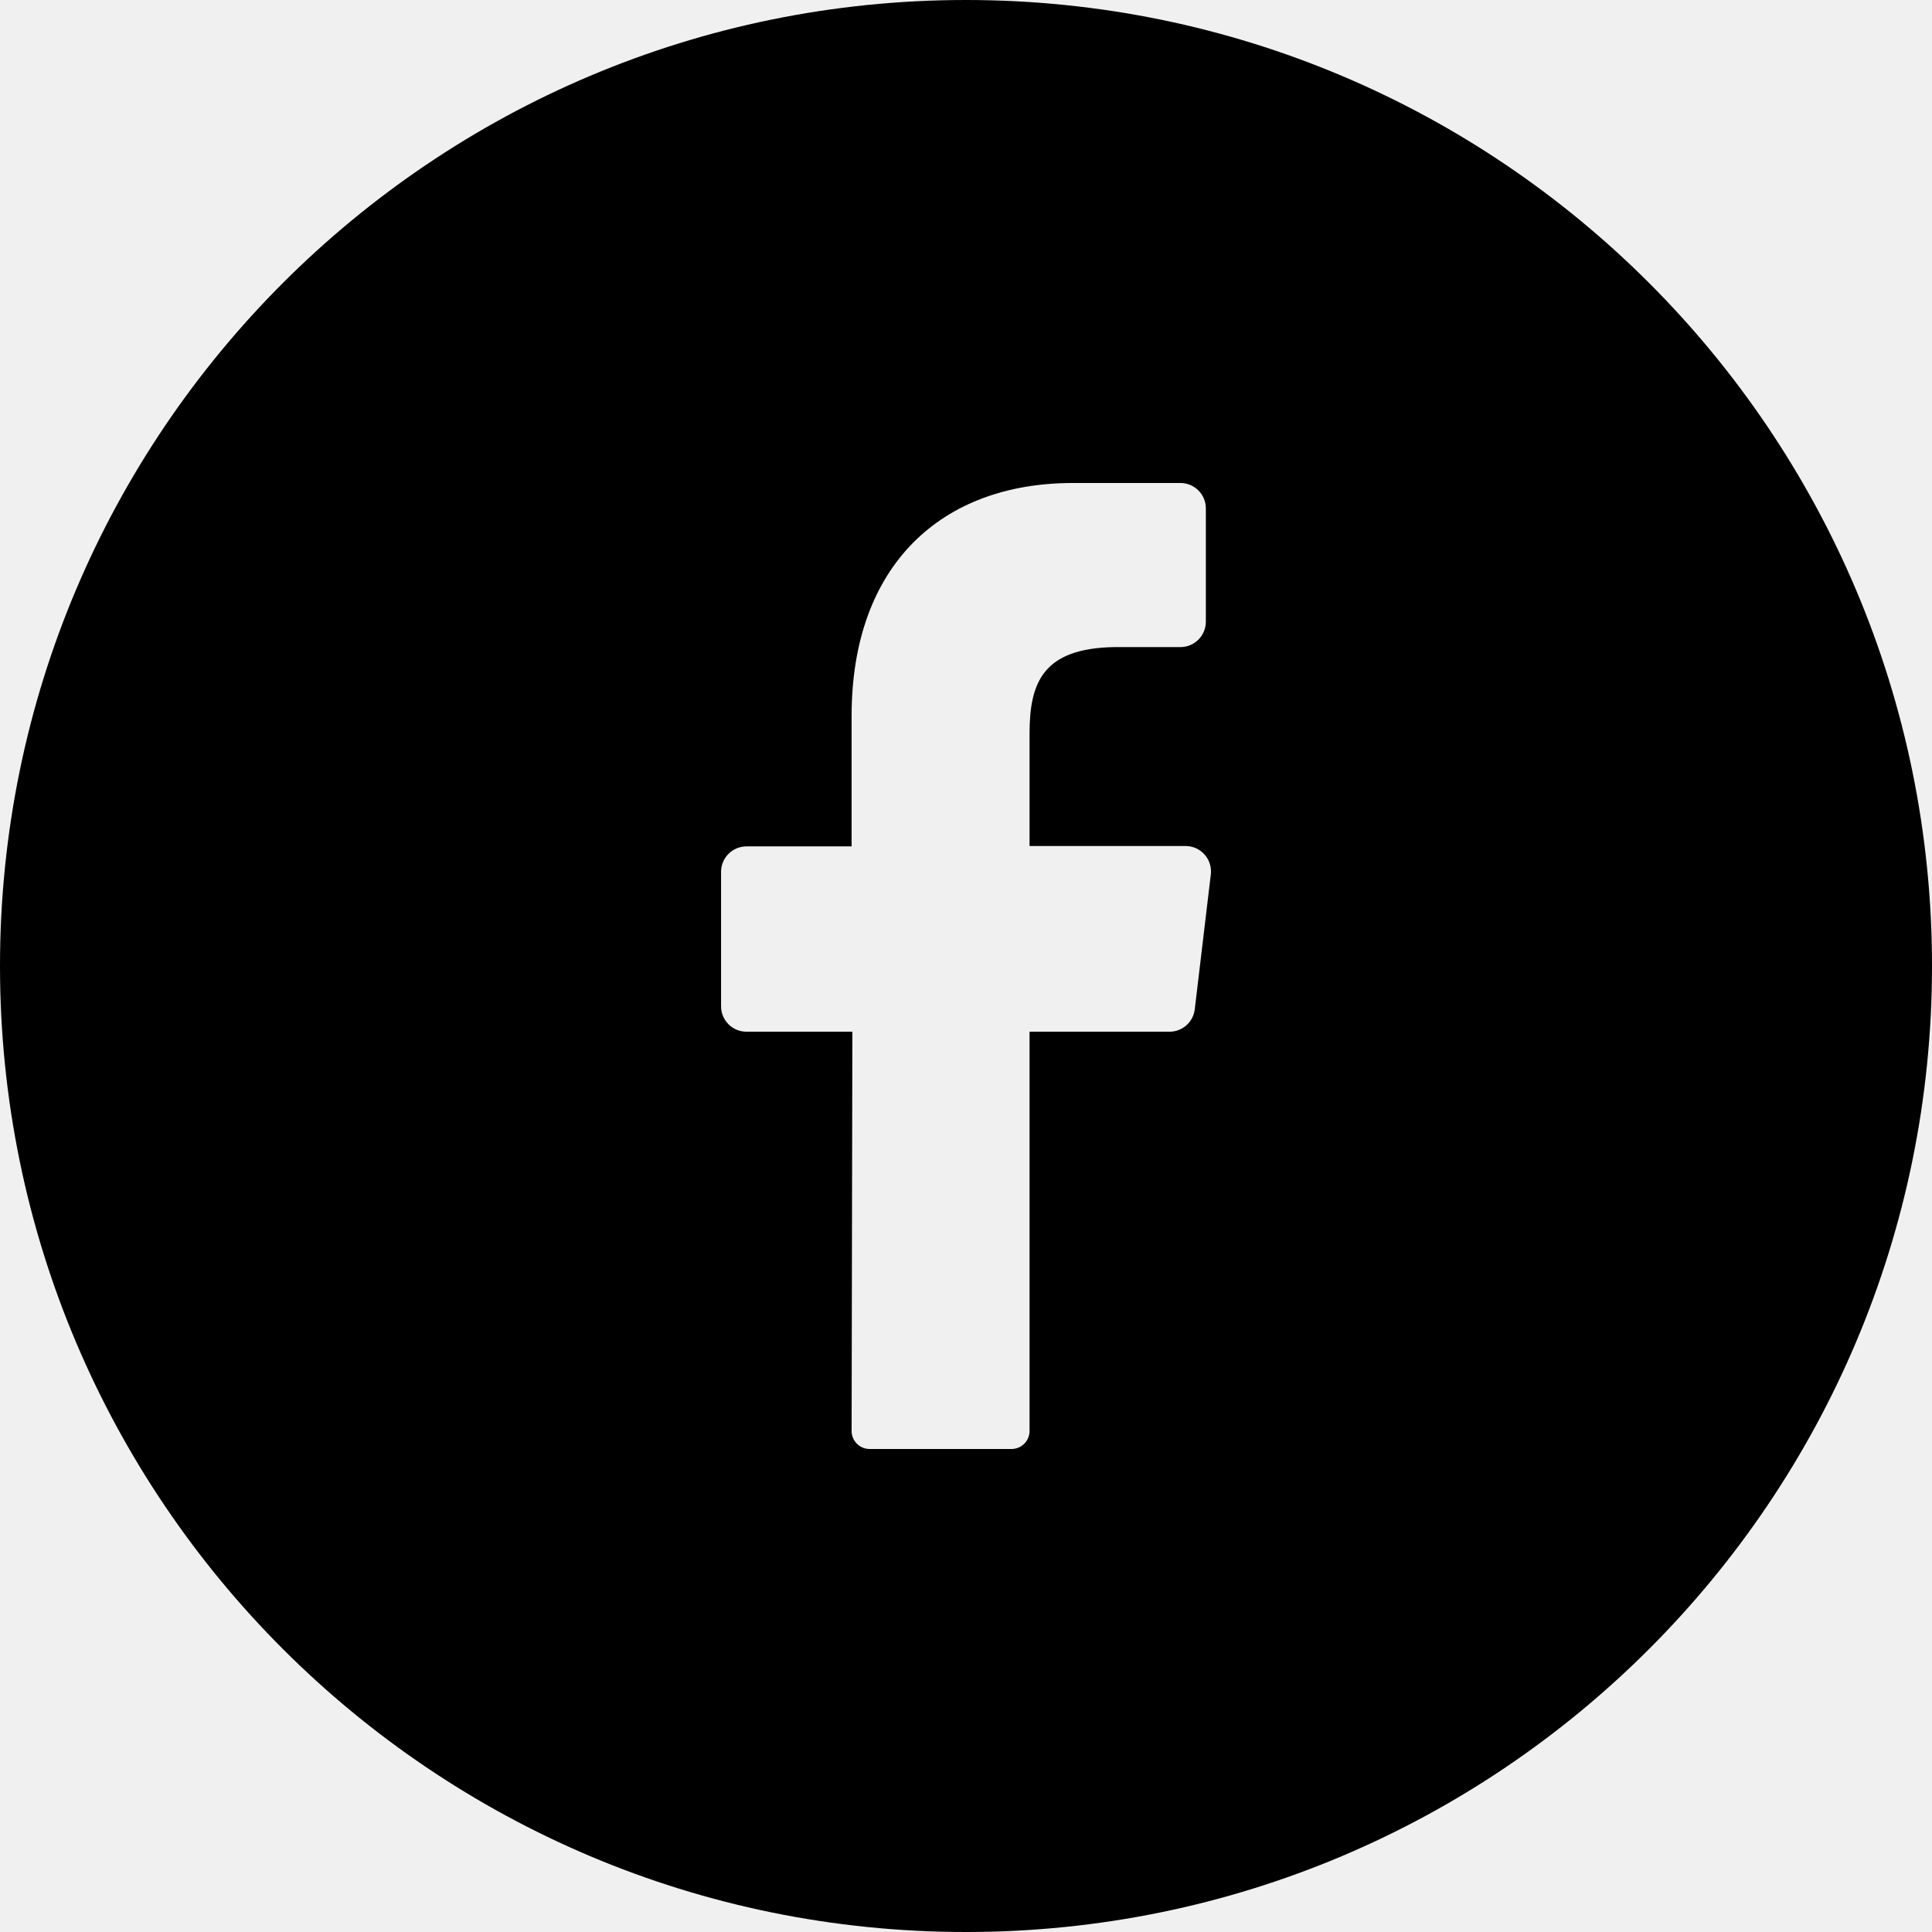
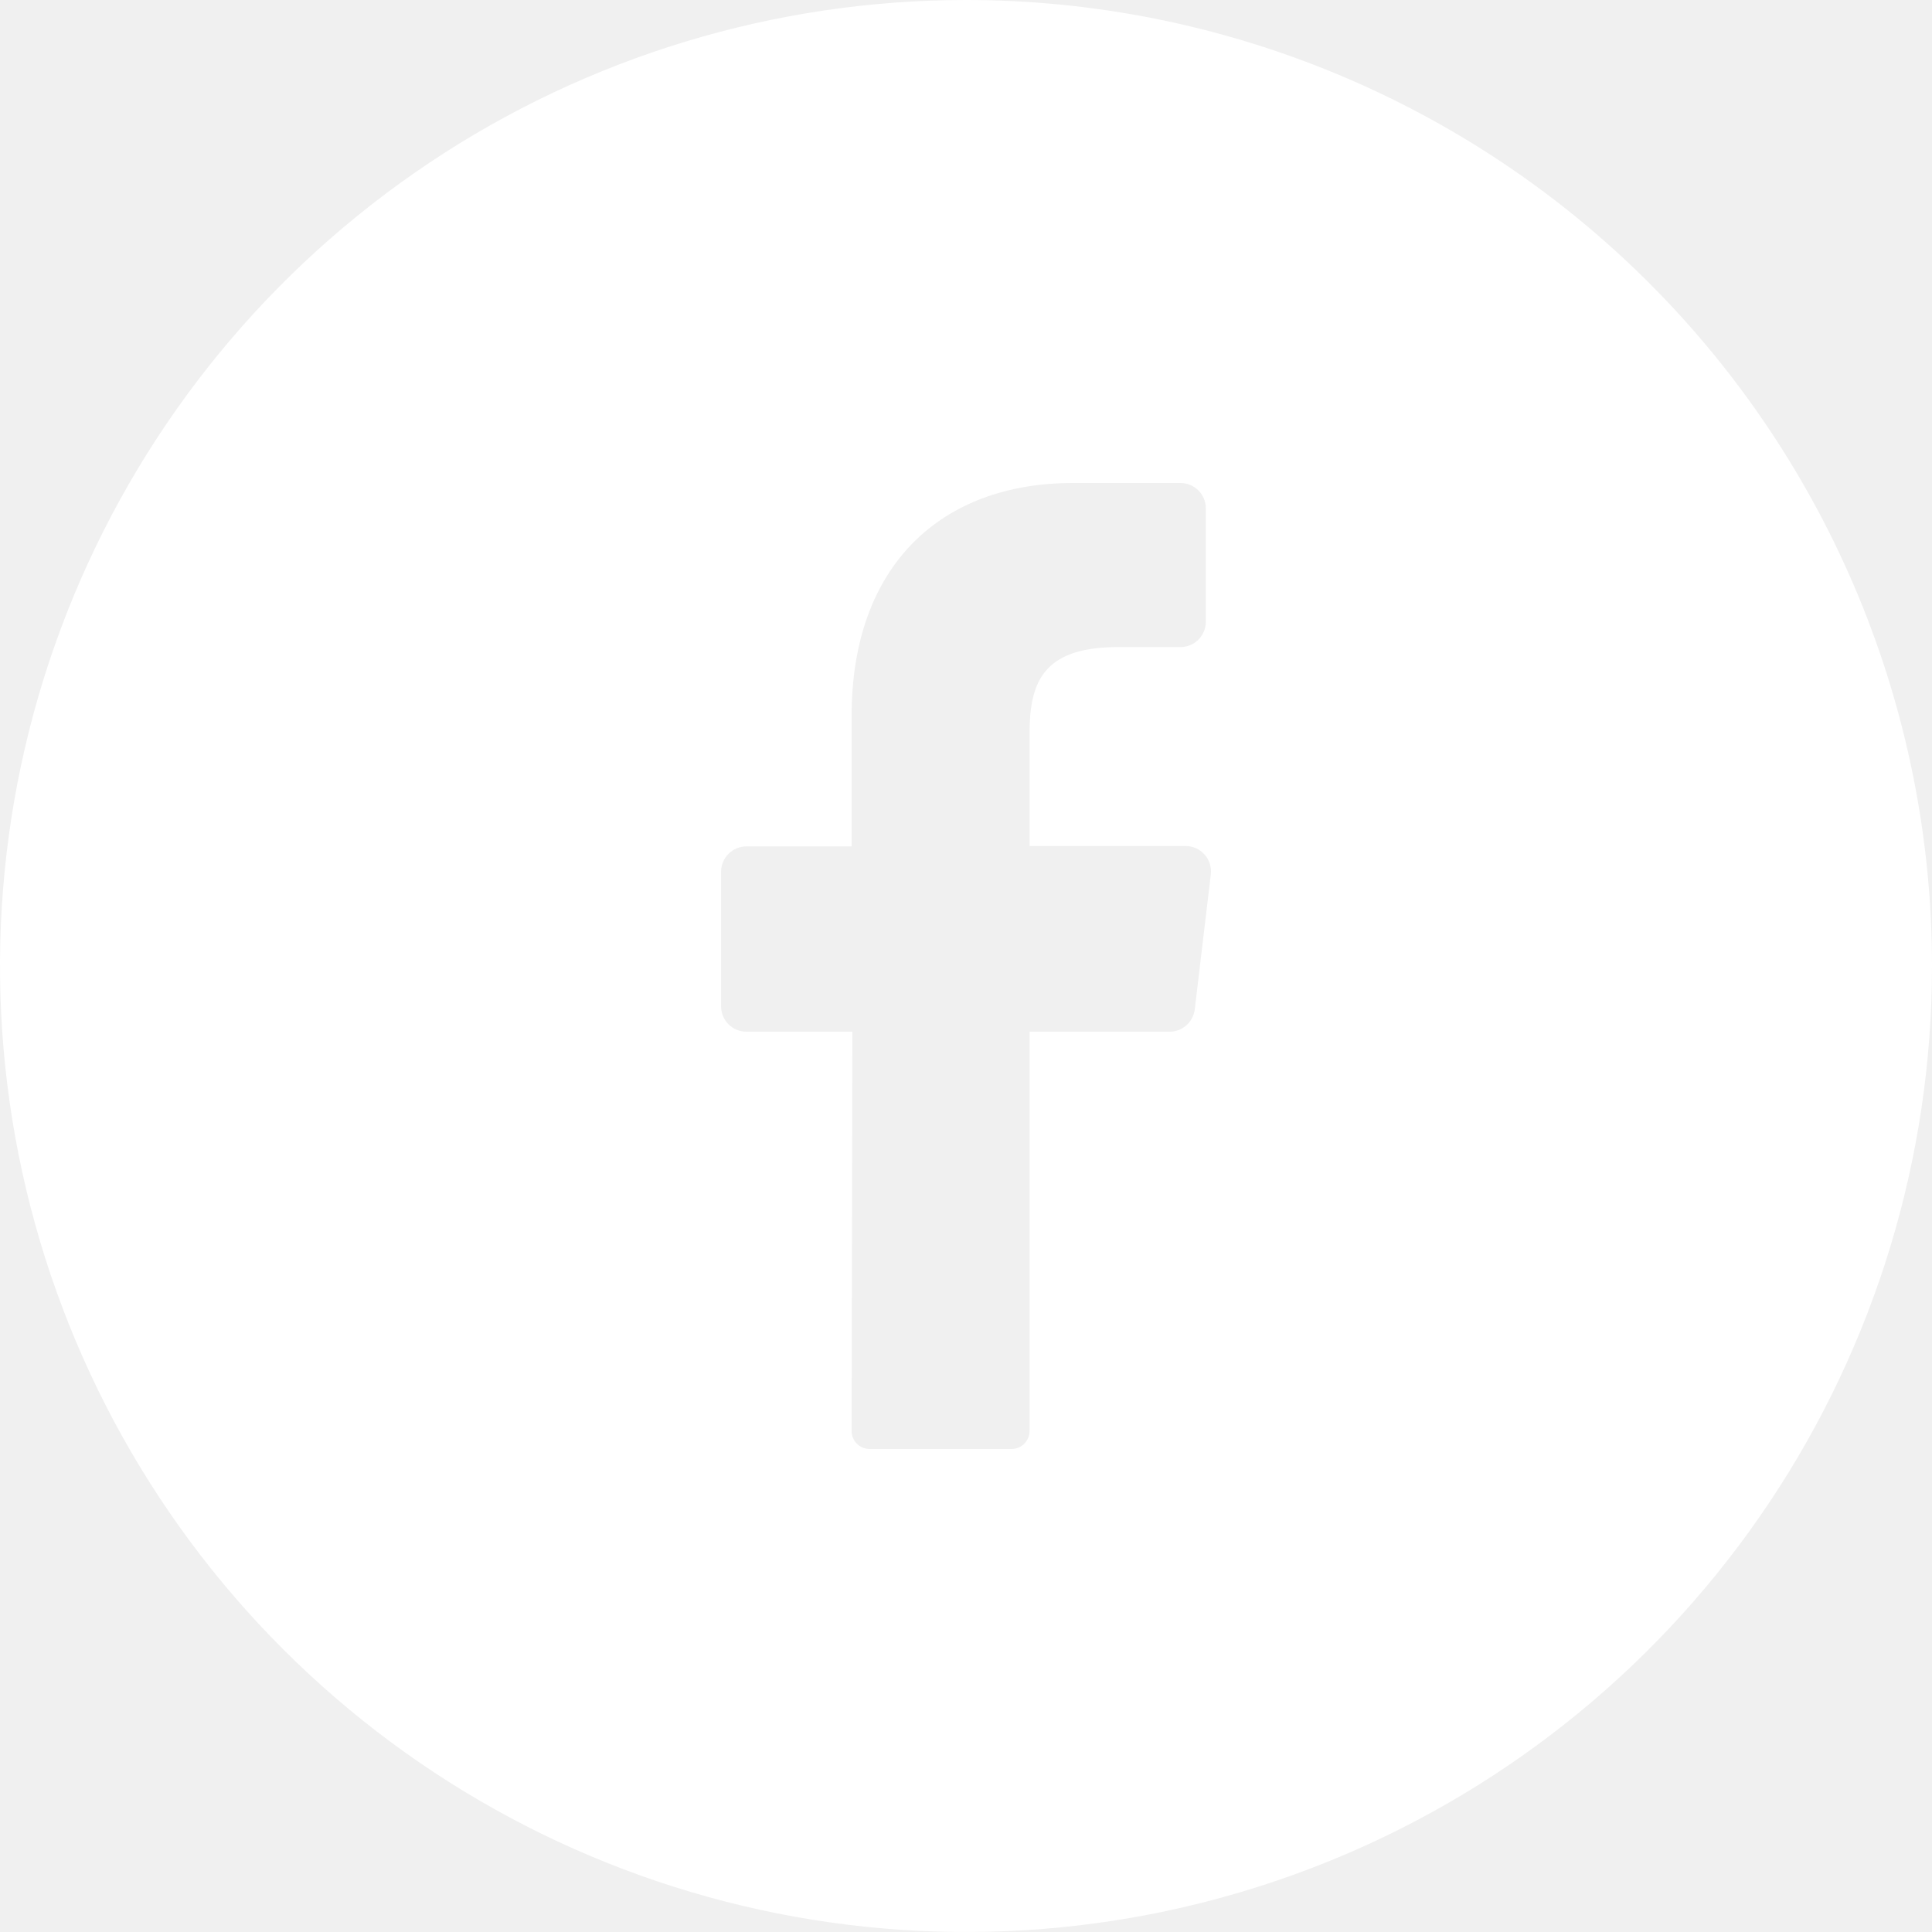
- <svg xmlns="http://www.w3.org/2000/svg" height="512" viewBox="0 0 152 152" width="512">
-   <g id="Layer_2" data-name="Layer 2">
-     <g id="_01.facebook" data-name="01.facebook">
-       <path d="m76 0a76 76 0 1 0 76 76 76 76 0 0 0 -76-76zm19.26 68.8-1.26 10.59a2 2 0 0 1 -2 1.78h-11v31.4a1.42 1.42 0 0 1 -1.4 1.43h-11.2a1.42 1.42 0 0 1 -1.4-1.44l.06-31.39h-8.33a2 2 0 0 1 -2-2v-10.58a2 2 0 0 1 2-2h8.27v-10.26c0-11.87 7.07-18.33 17.4-18.33h8.47a2 2 0 0 1 2 2v8.91a2 2 0 0 1 -2 2h-5.19c-5.62.09-6.68 2.78-6.68 6.8v8.85h12.32a2 2 0 0 1 1.94 2.24z" />
-     </g>
+ <svg xmlns="http://www.w3.org/2000/svg" width="512" height="512" viewBox="0 0 512 512" fill="none">
+   <g clip-path="url(#clip0_26_2)">
+     <path d="M256 0C205.368 0 155.873 15.014 113.774 43.144C71.675 71.273 38.863 111.255 19.487 158.033C0.111 204.811 -4.959 256.284 4.919 305.943C14.797 355.602 39.178 401.217 74.981 437.019C110.783 472.822 156.398 497.203 206.057 507.081C255.716 516.959 307.189 511.889 353.967 492.513C400.745 473.137 440.727 440.325 468.856 398.226C496.986 356.127 512 306.632 512 256C512 188.105 485.029 122.99 437.019 74.981C389.01 26.971 323.896 0 256 0ZM320.876 231.747L316.632 267.419C316.449 269.074 315.659 270.603 314.415 271.71C313.17 272.818 311.56 273.425 309.895 273.415H272.842V379.183C272.851 380.446 272.36 381.661 271.477 382.564C270.594 383.466 269.389 383.982 268.126 384H230.4C229.772 383.991 229.152 383.859 228.575 383.61C227.998 383.362 227.475 383.002 227.037 382.552C226.6 382.101 226.255 381.569 226.023 380.985C225.79 380.401 225.675 379.778 225.684 379.149L225.886 273.415H197.827C196.041 273.415 194.327 272.705 193.064 271.442C191.8 270.178 191.091 268.465 191.091 266.678V231.04C191.091 229.253 191.8 227.54 193.064 226.276C194.327 225.013 196.041 224.303 197.827 224.303H225.684V189.743C225.684 149.76 249.499 128 284.295 128H312.825C314.612 128 316.326 128.71 317.589 129.973C318.852 131.237 319.562 132.95 319.562 134.737V164.749C319.562 166.536 318.852 168.25 317.589 169.513C316.326 170.777 314.612 171.486 312.825 171.486H295.343C276.413 171.789 272.842 180.851 272.842 194.392V224.202H314.341C315.281 224.223 316.206 224.441 317.057 224.842C317.907 225.242 318.665 225.816 319.28 226.527C319.896 227.237 320.356 228.069 320.631 228.968C320.905 229.867 320.989 230.814 320.876 231.747Z" fill="white" />
  </g>
+   <defs>
+     <clipPath id="clip0_26_2">
+       <rect width="512" height="512" fill="white" />
+     </clipPath>
+   </defs>
</svg>
